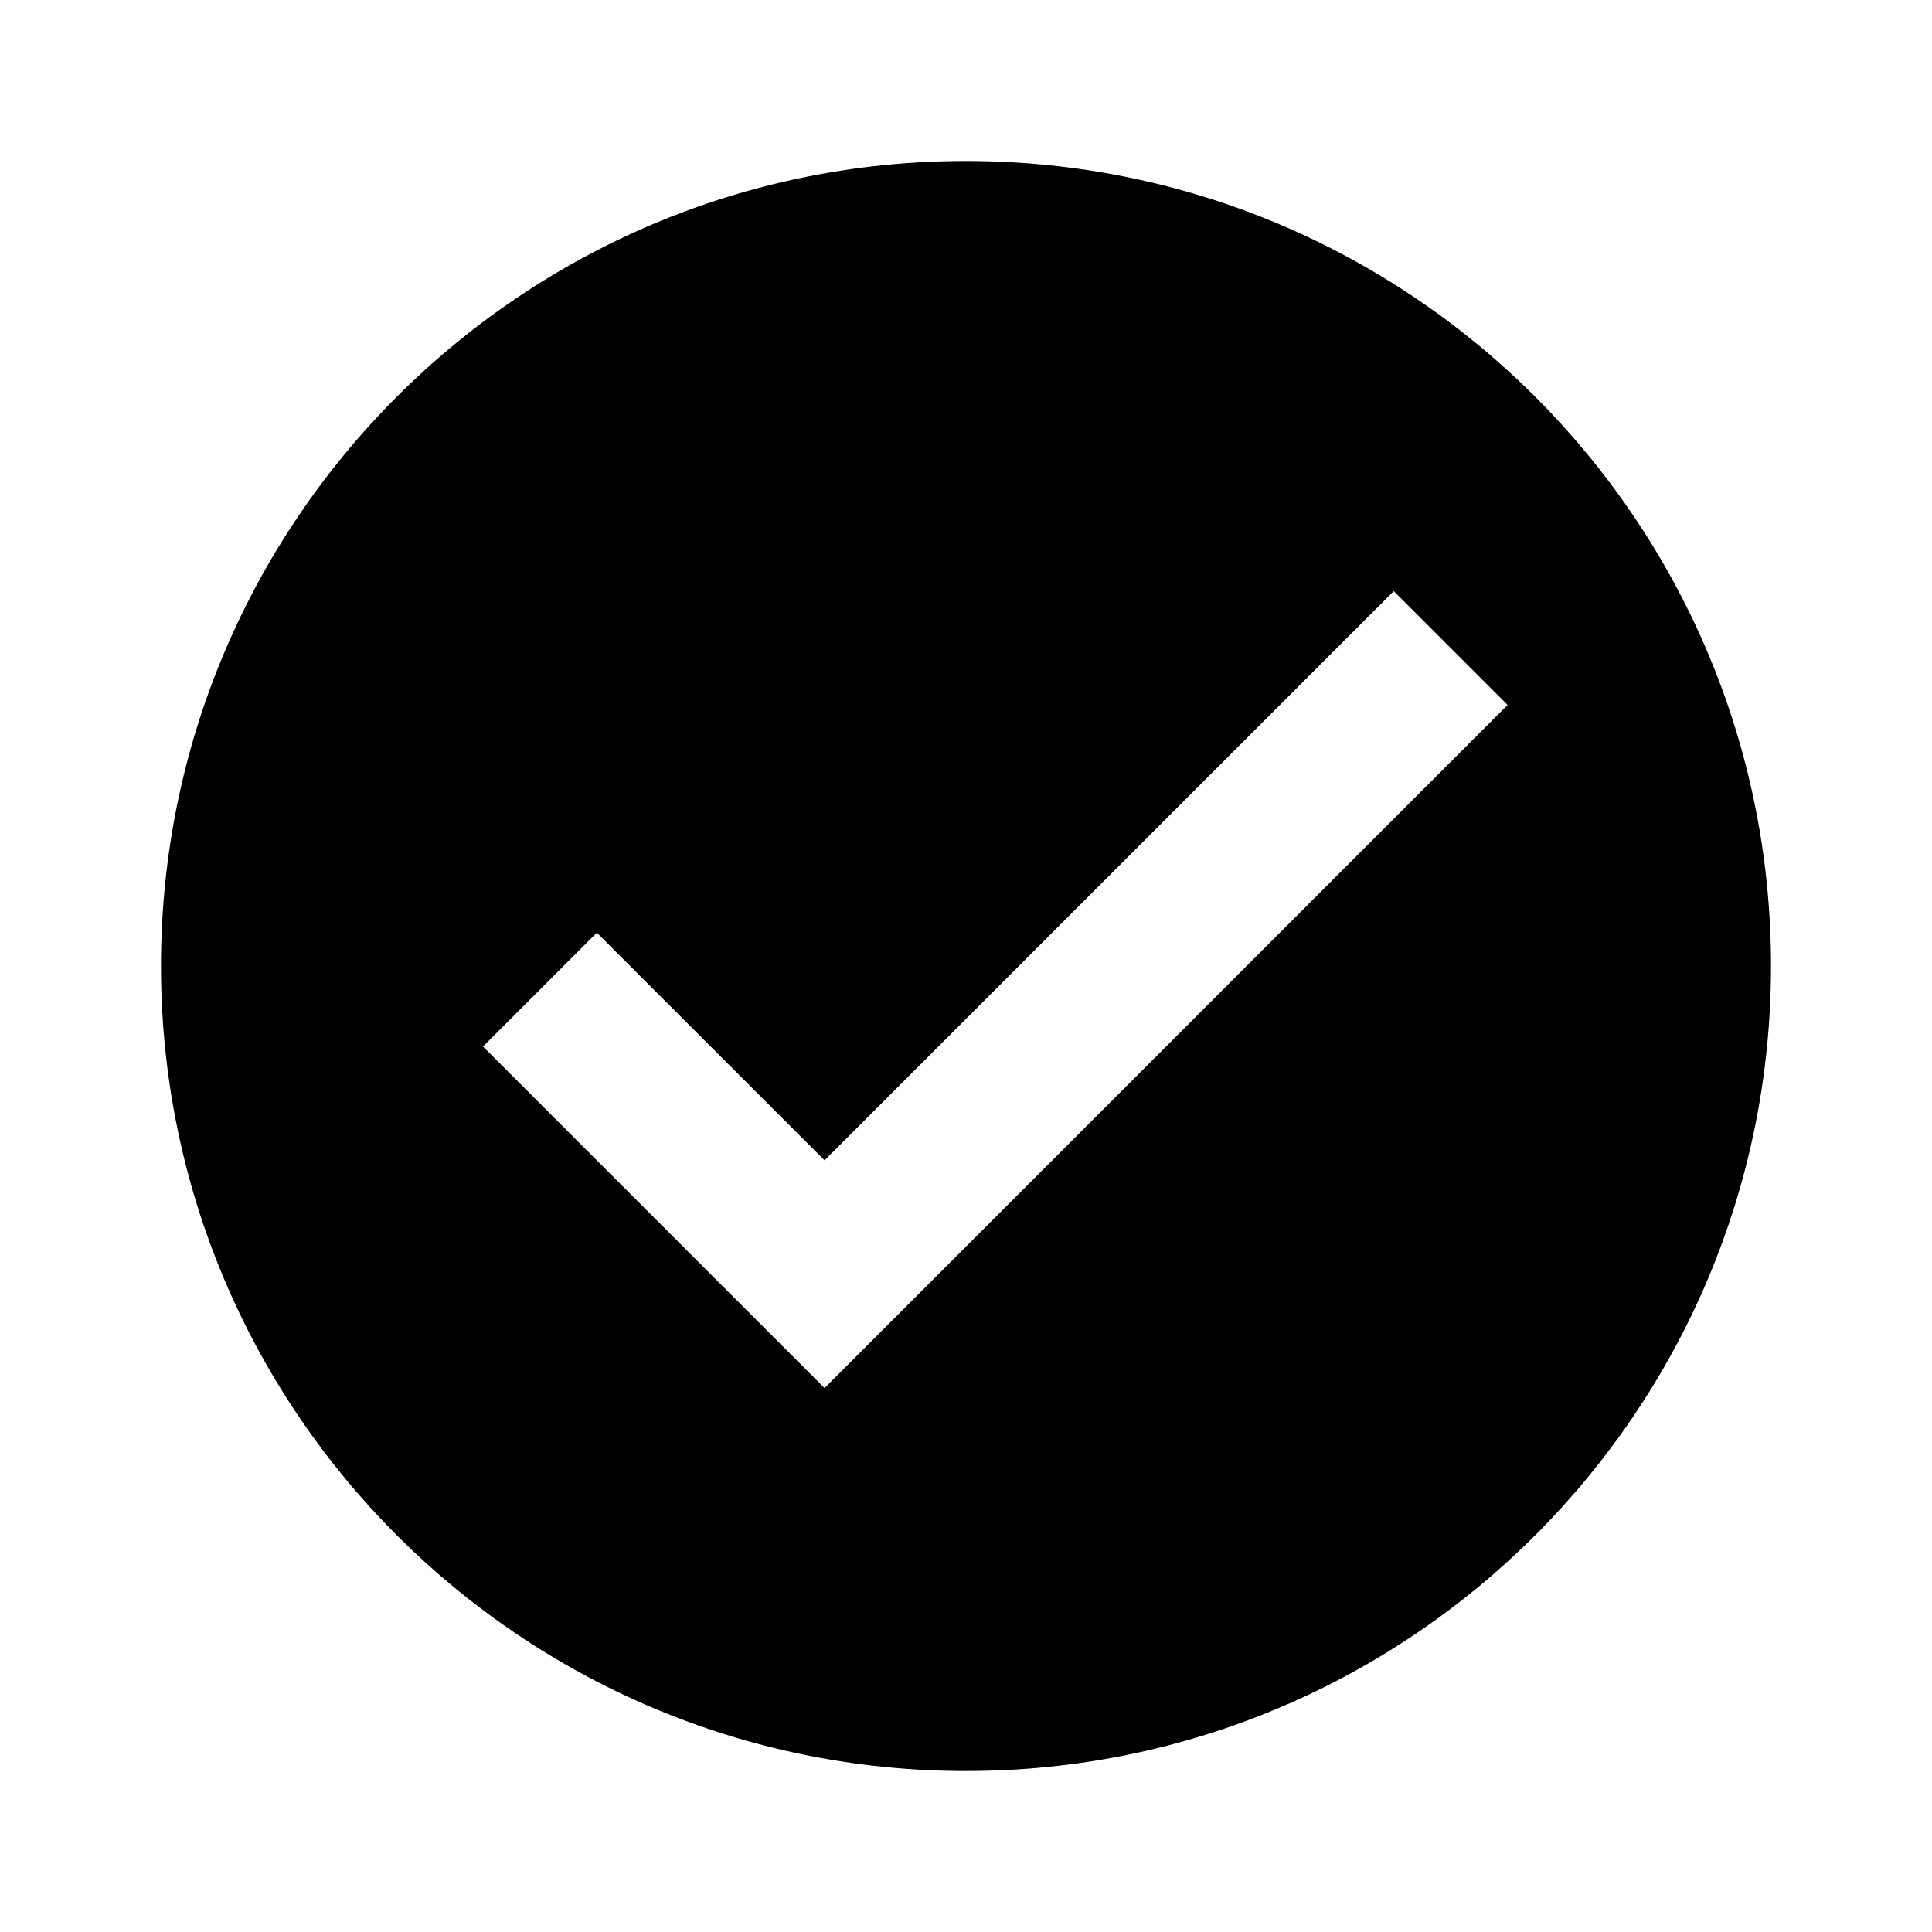
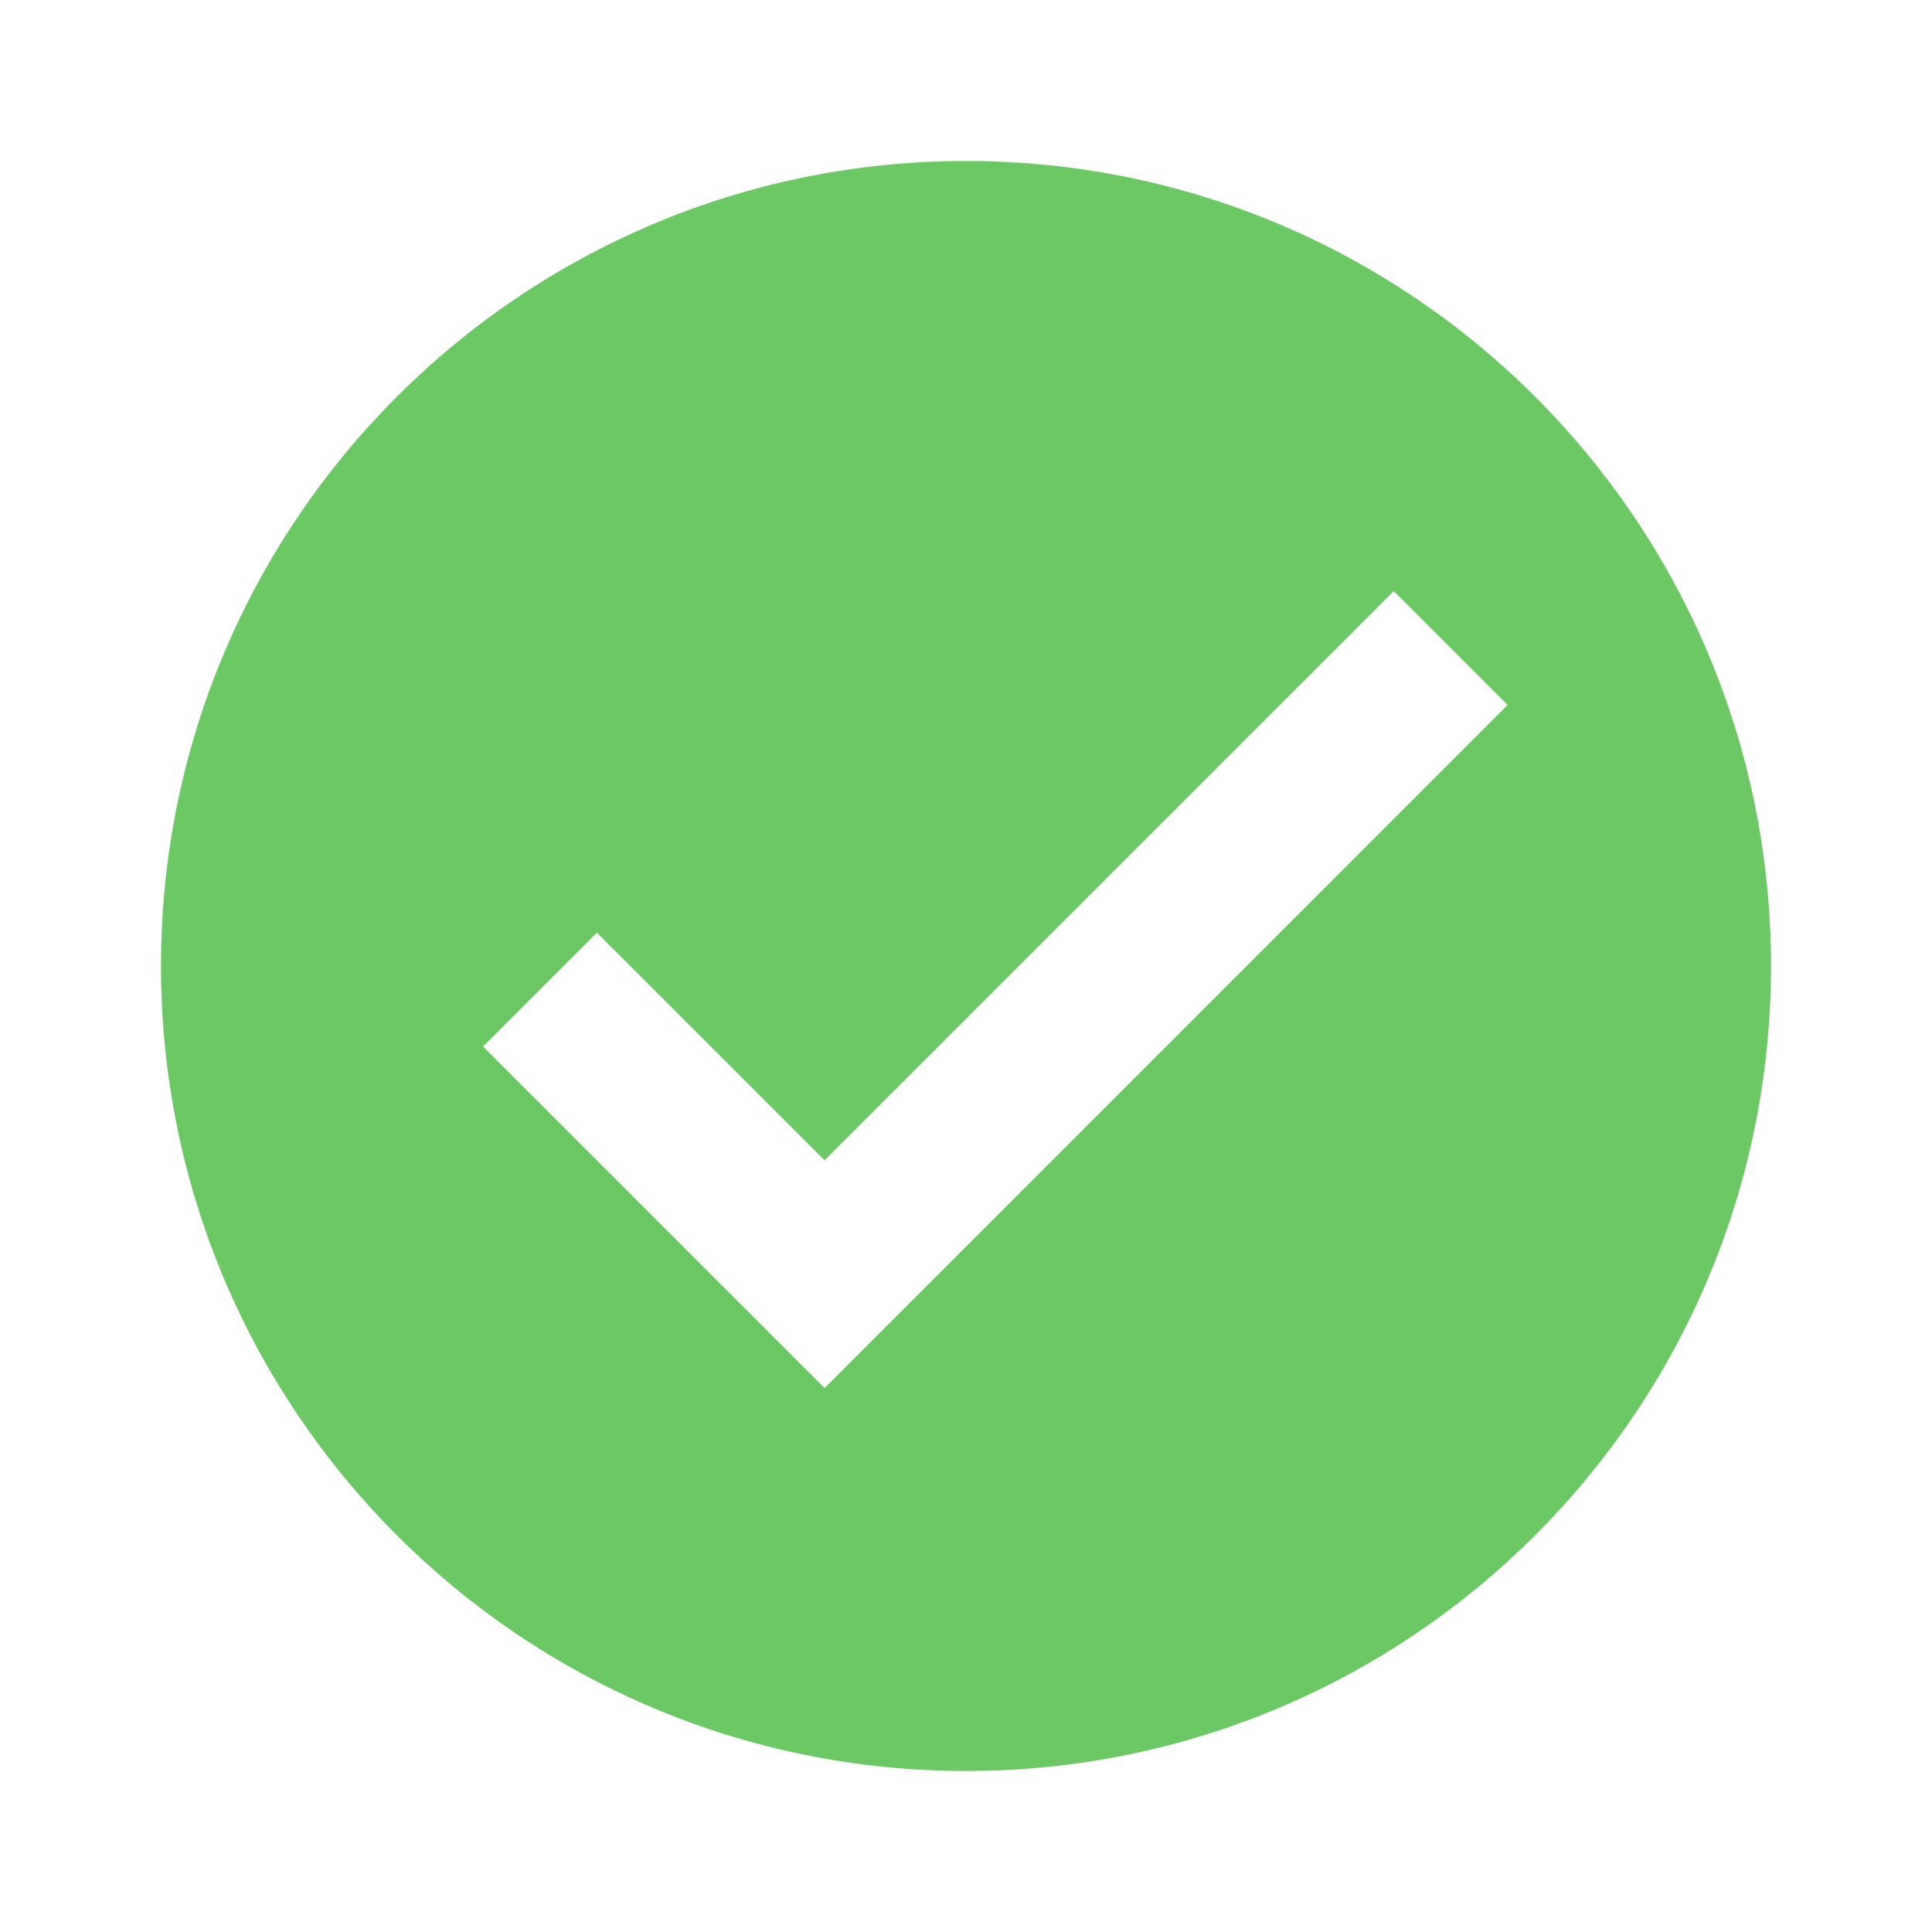
<svg xmlns="http://www.w3.org/2000/svg" width="800px" height="800px" viewBox="0 0 24 24" fill="none">
-   <path fill-rule="evenodd" clip-rule="evenodd" d="M12 22C17.523 22 22 17.523 22 12C22 6.477 17.523 2 12 2C6.477 2 2 6.477 2 12C2 17.523 6.477 22 12 22ZM10.243 14.414L17.314 7.343L18.728 8.757L10.243 17.243L6 13L7.414 11.586L10.243 14.414Z" fill="#000000" />
+   <path fill-rule="evenodd" clip-rule="evenodd" d="M12 22C17.523 22 22 17.523 22 12C22 6.477 17.523 2 12 2C6.477 2 2 6.477 2 12C2 17.523 6.477 22 12 22ZM10.243 14.414L17.314 7.343L18.728 8.757L10.243 17.243L6 13L7.414 11.586L10.243 14.414Z" fill="#6cc864" />
</svg>
